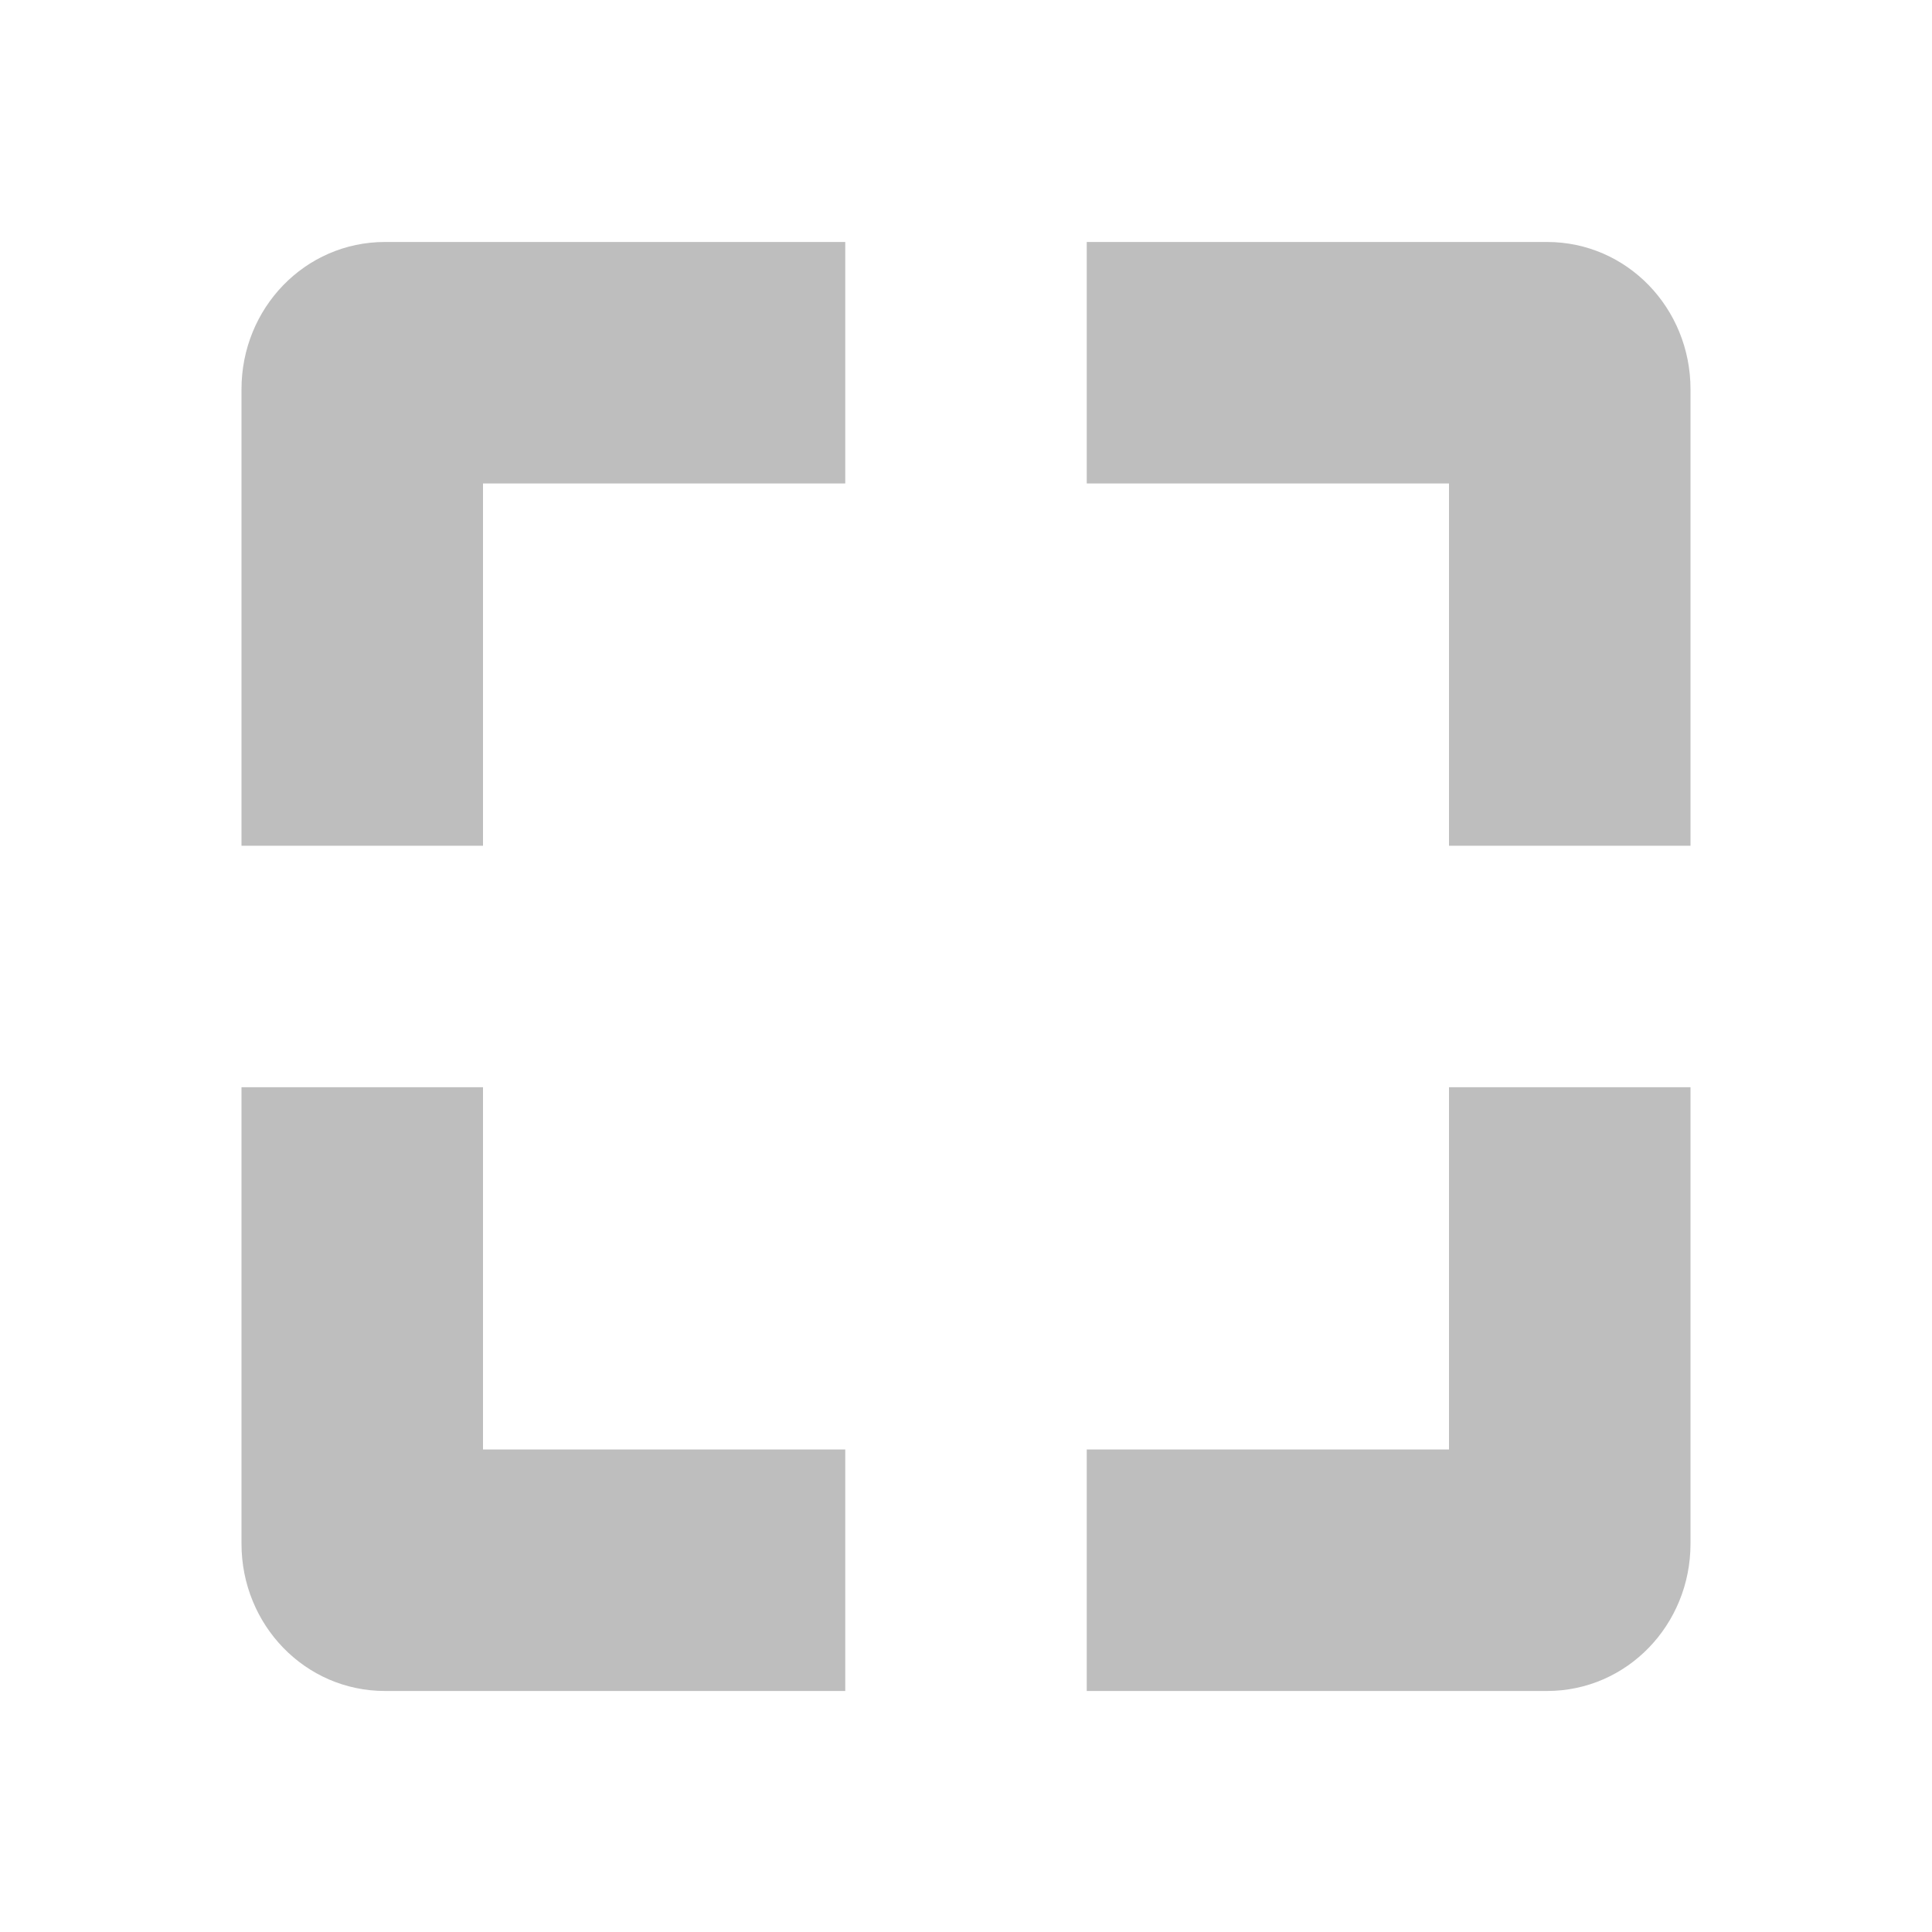
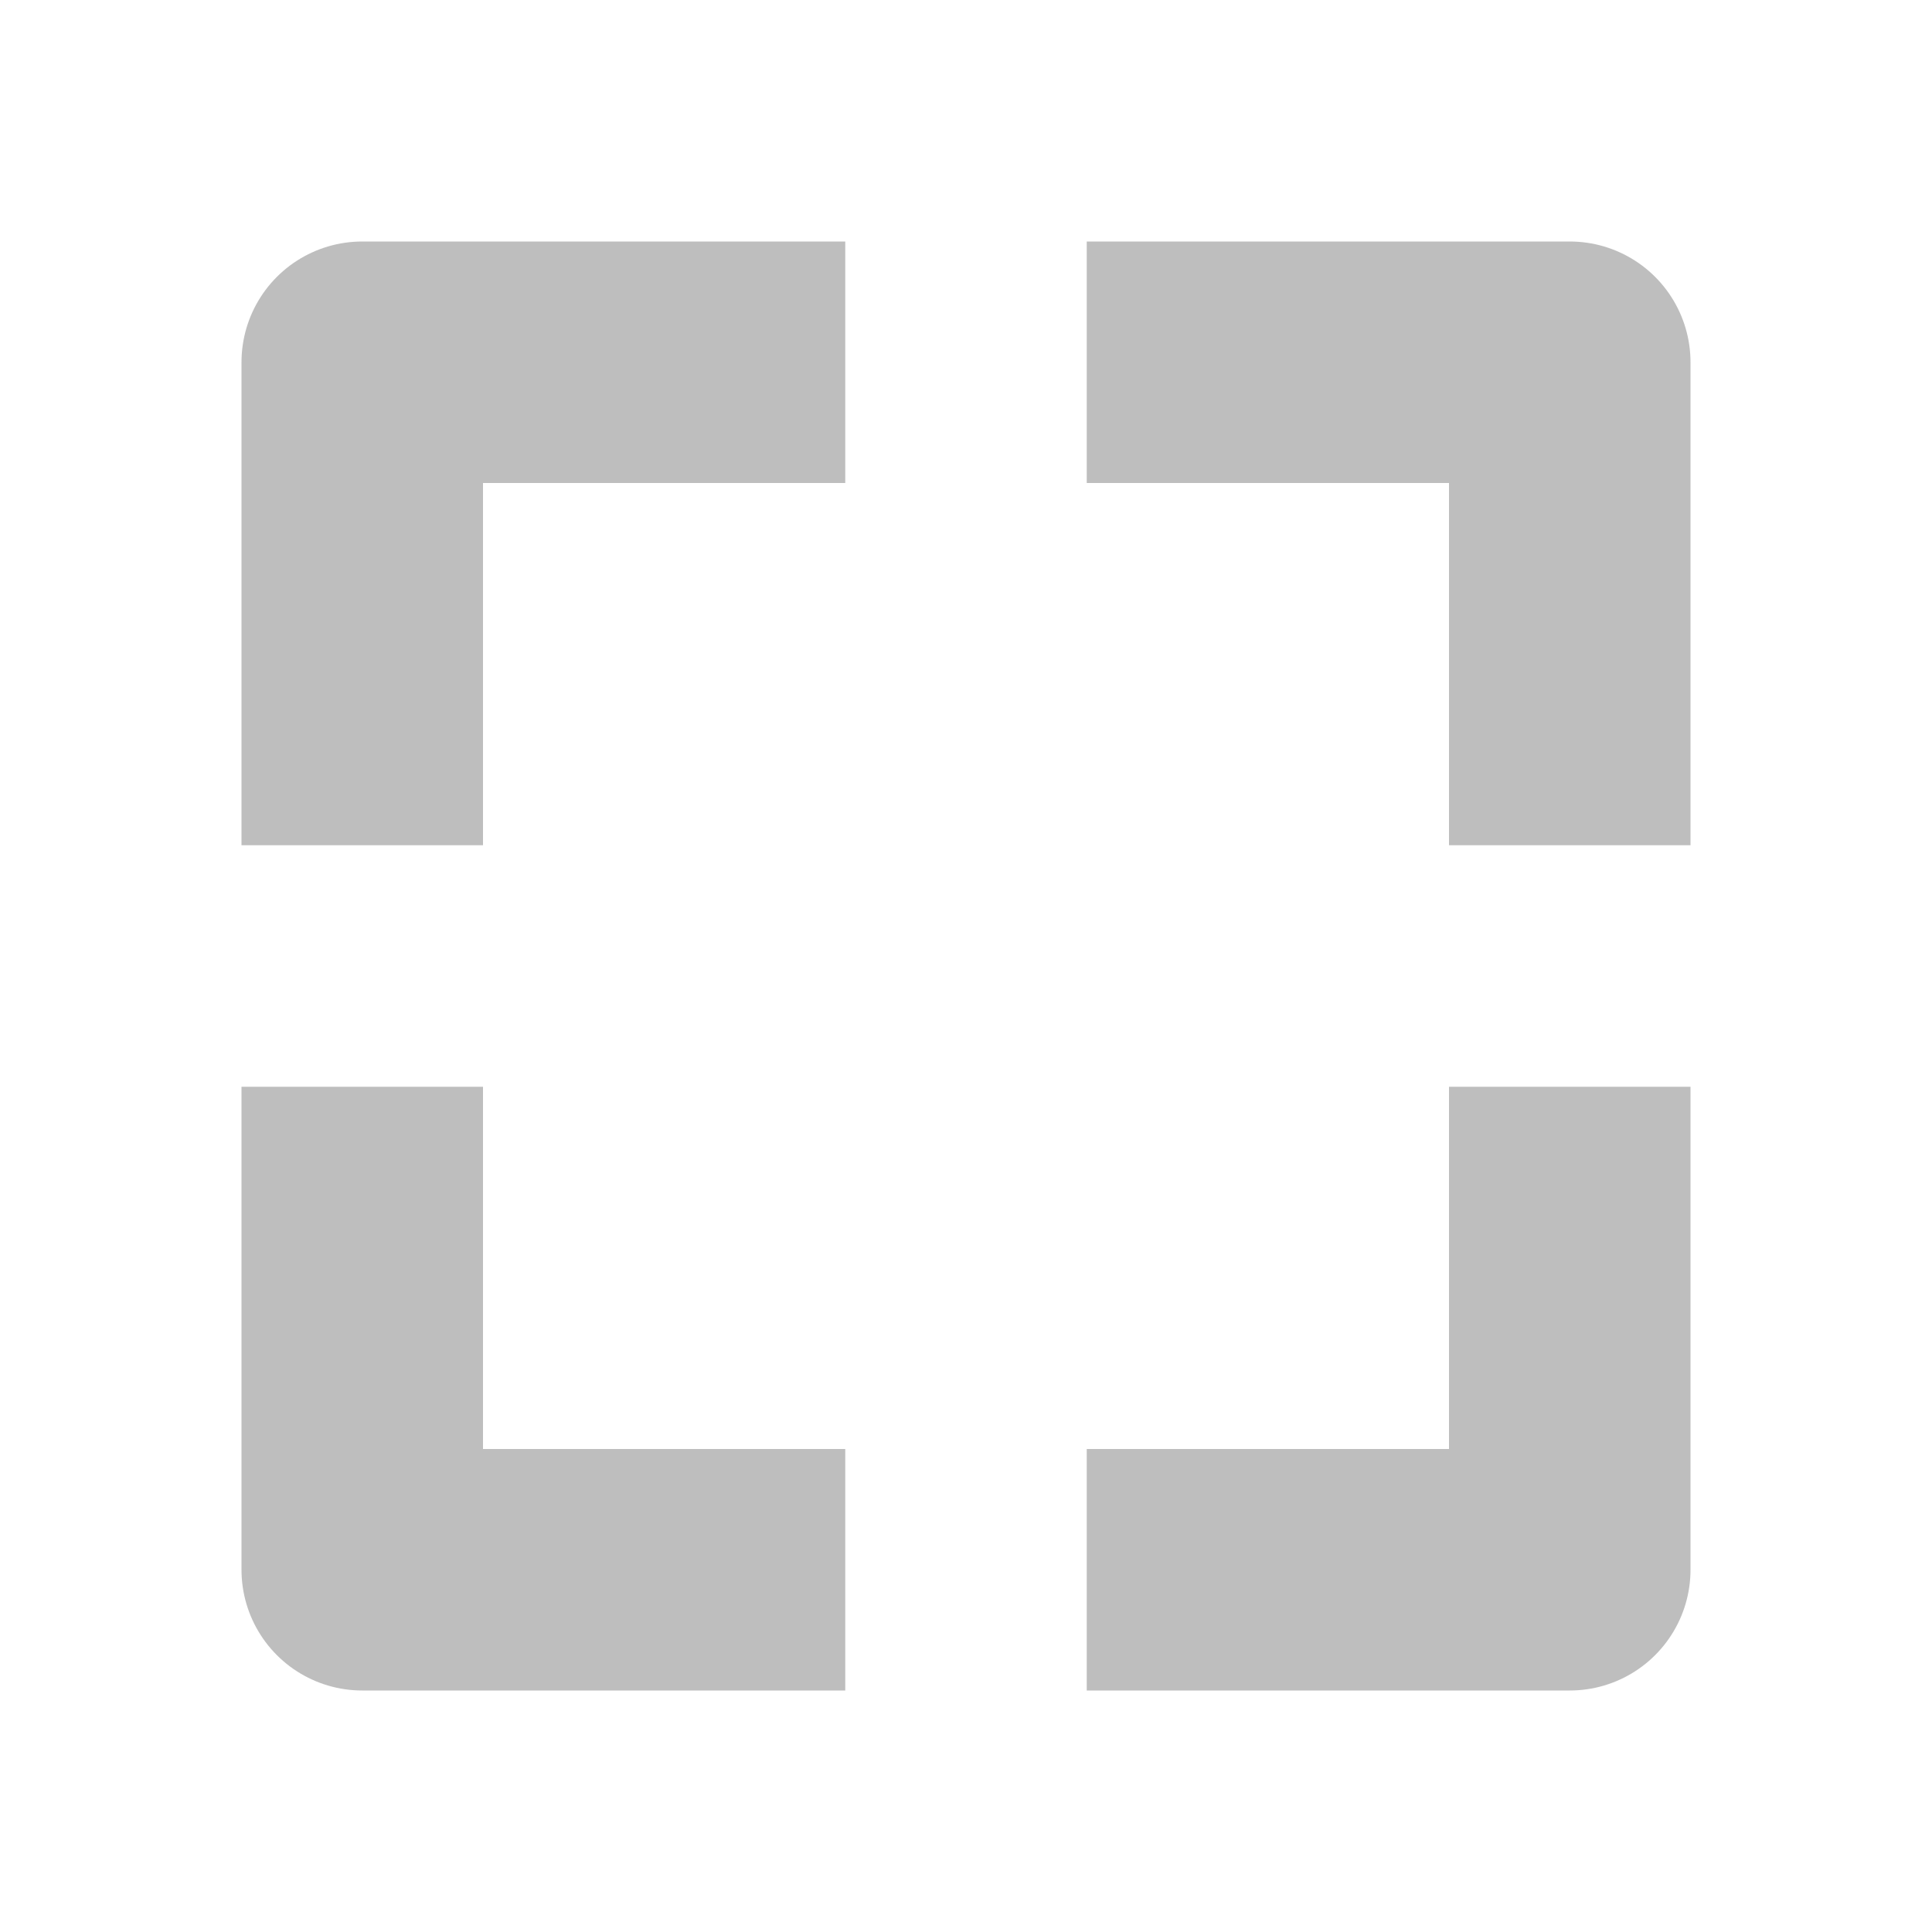
- <svg xmlns="http://www.w3.org/2000/svg" viewBox="0 0 16 16">
-   <path d="m3.188 2.004c-.663 0-1.188.549-1.188 1.219v3.781h2v-3h3v-2zm5.812 0v2h3v3h2v-3.781c0-.67-.525-1.219-1.188-1.219zm-7 7v3.781c0 .67.525 1.219 1.188 1.219h3.812v-2h-3v-3zm10 0v3h-3v2h3.812c.663 0 1.188-.549 1.188-1.219v-3.781z" fill="#bebebe" />
+ <svg xmlns="http://www.w3.org/2000/svg" width="16" height="16">
+   <path d="M 3,7 l 0,-4 4,0 m 2,0 l 4,0 0,4 m 0,2 l 0,4 -4,0 m -2,0 l -4,0 0,-4" fill="none" stroke="#BEBEBE" stroke-width="2" stroke-linejoin="round" />
</svg>
